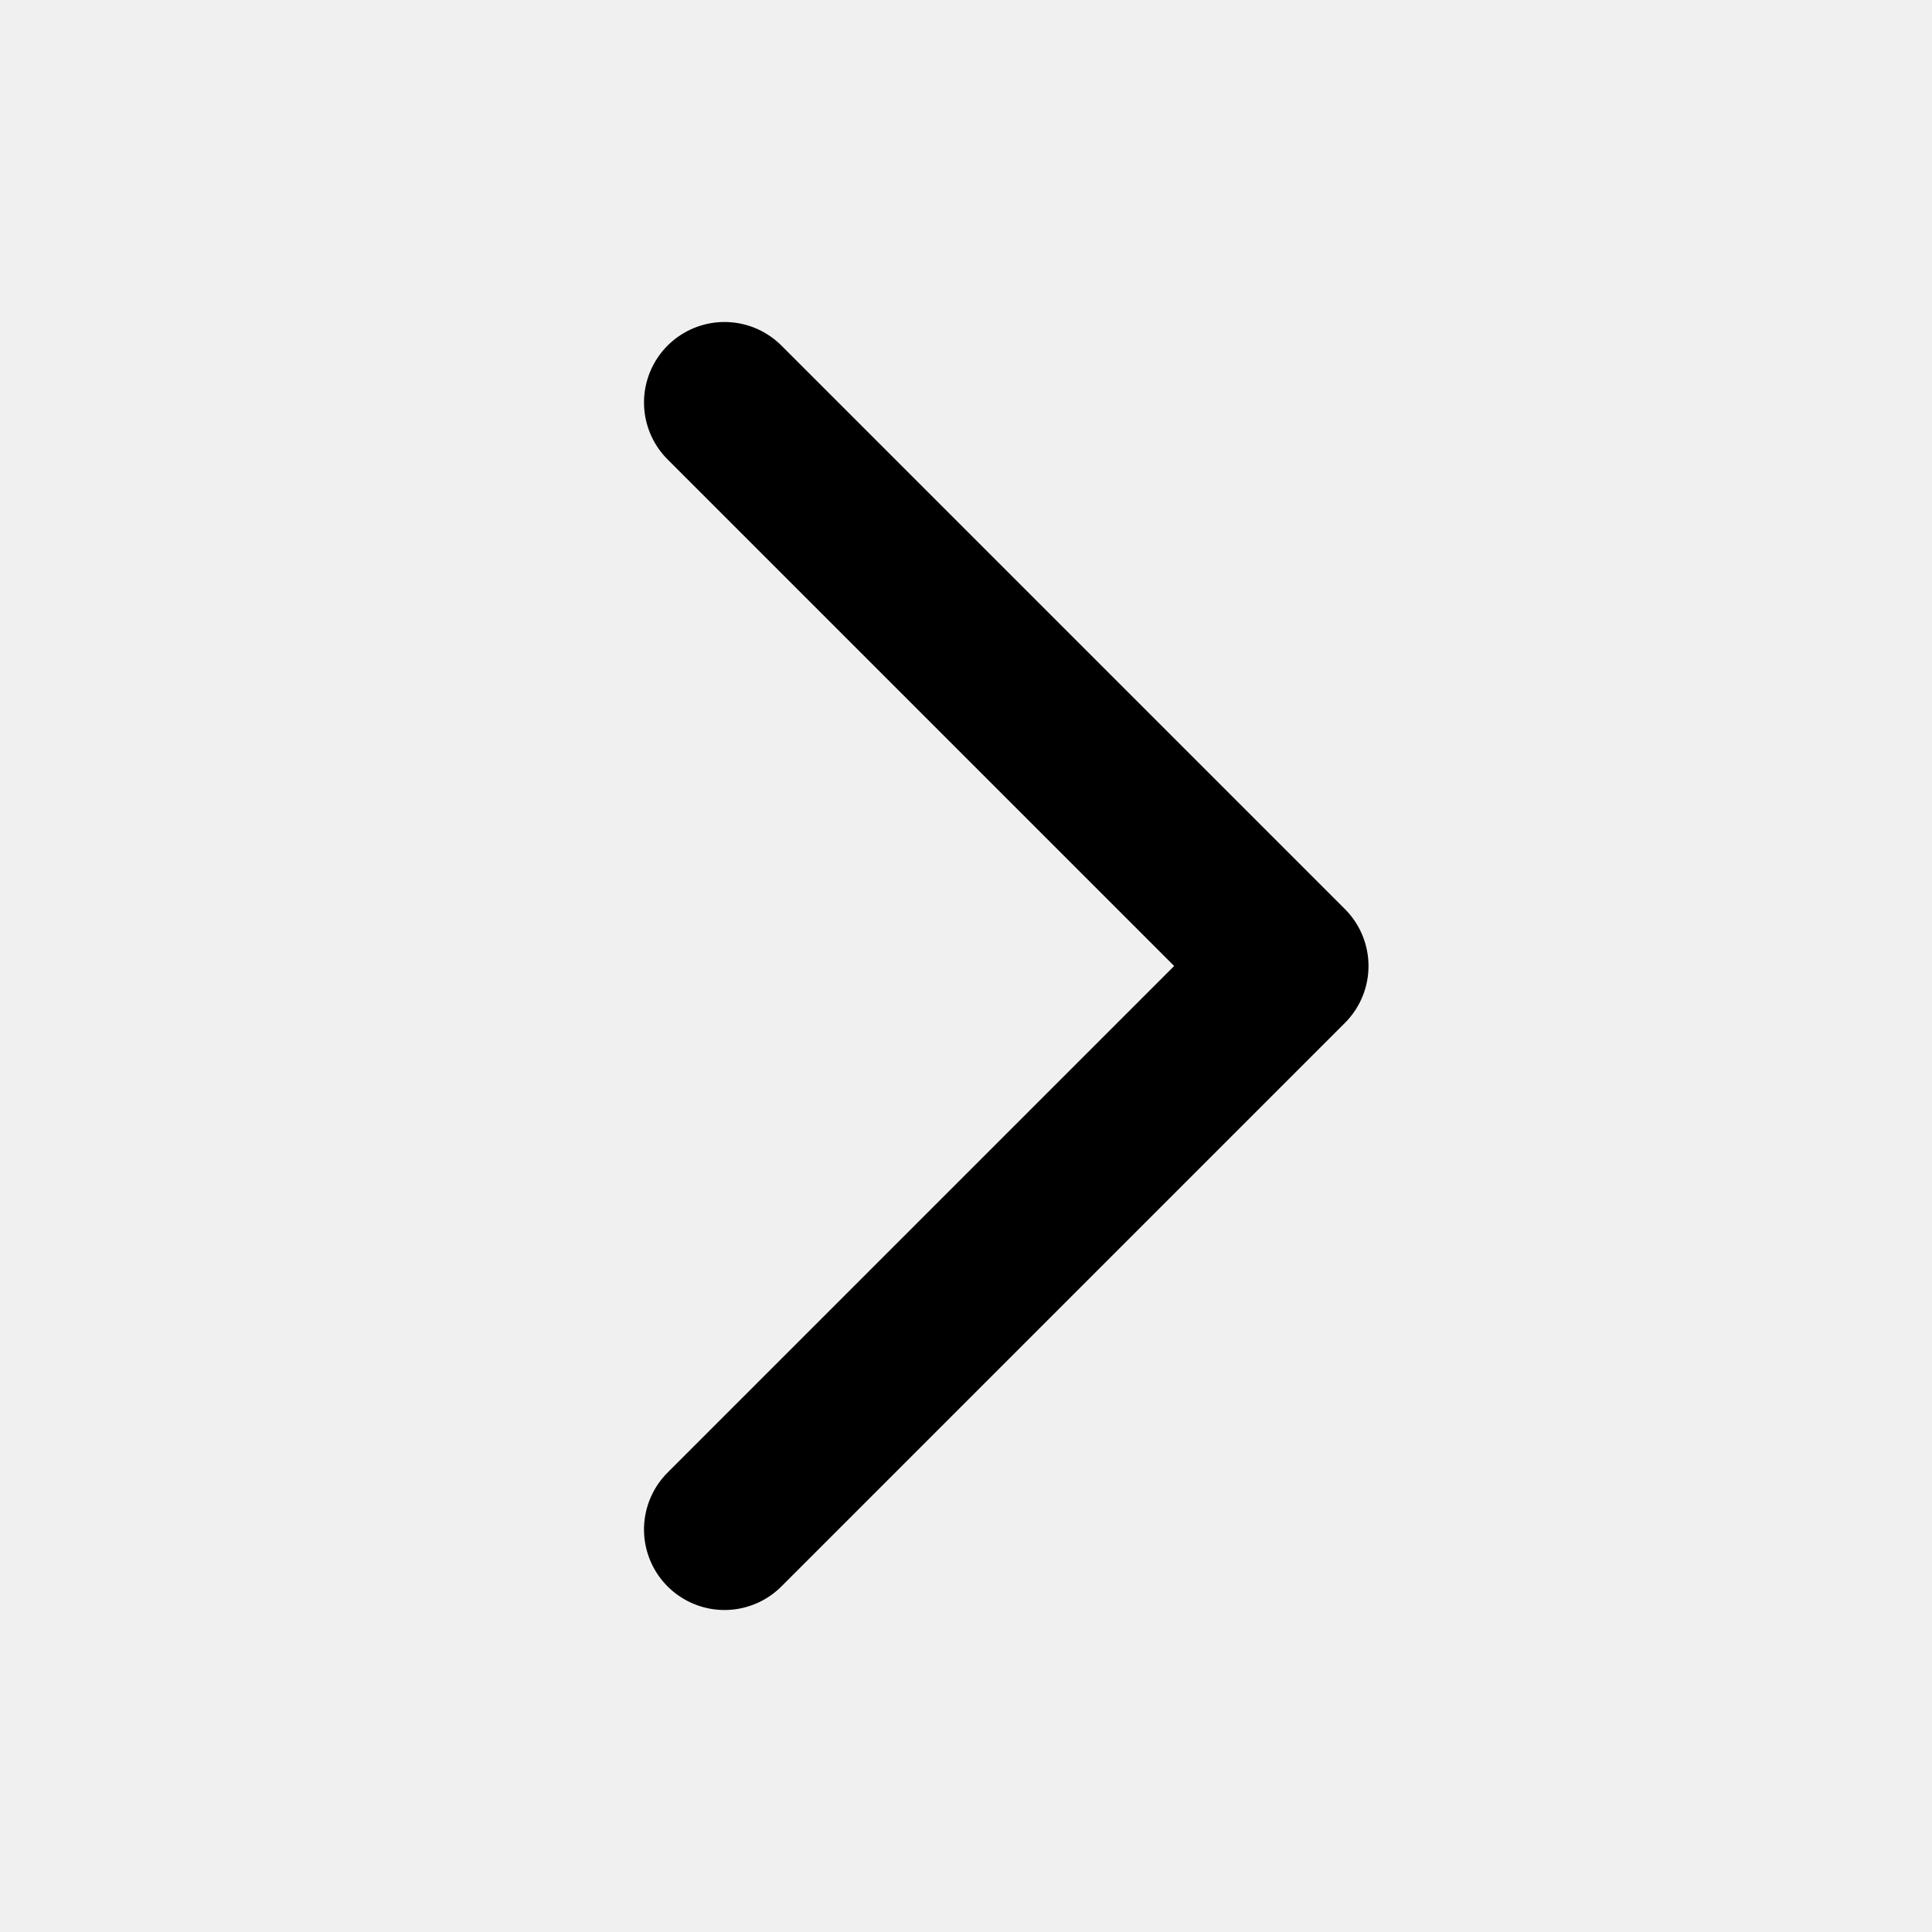
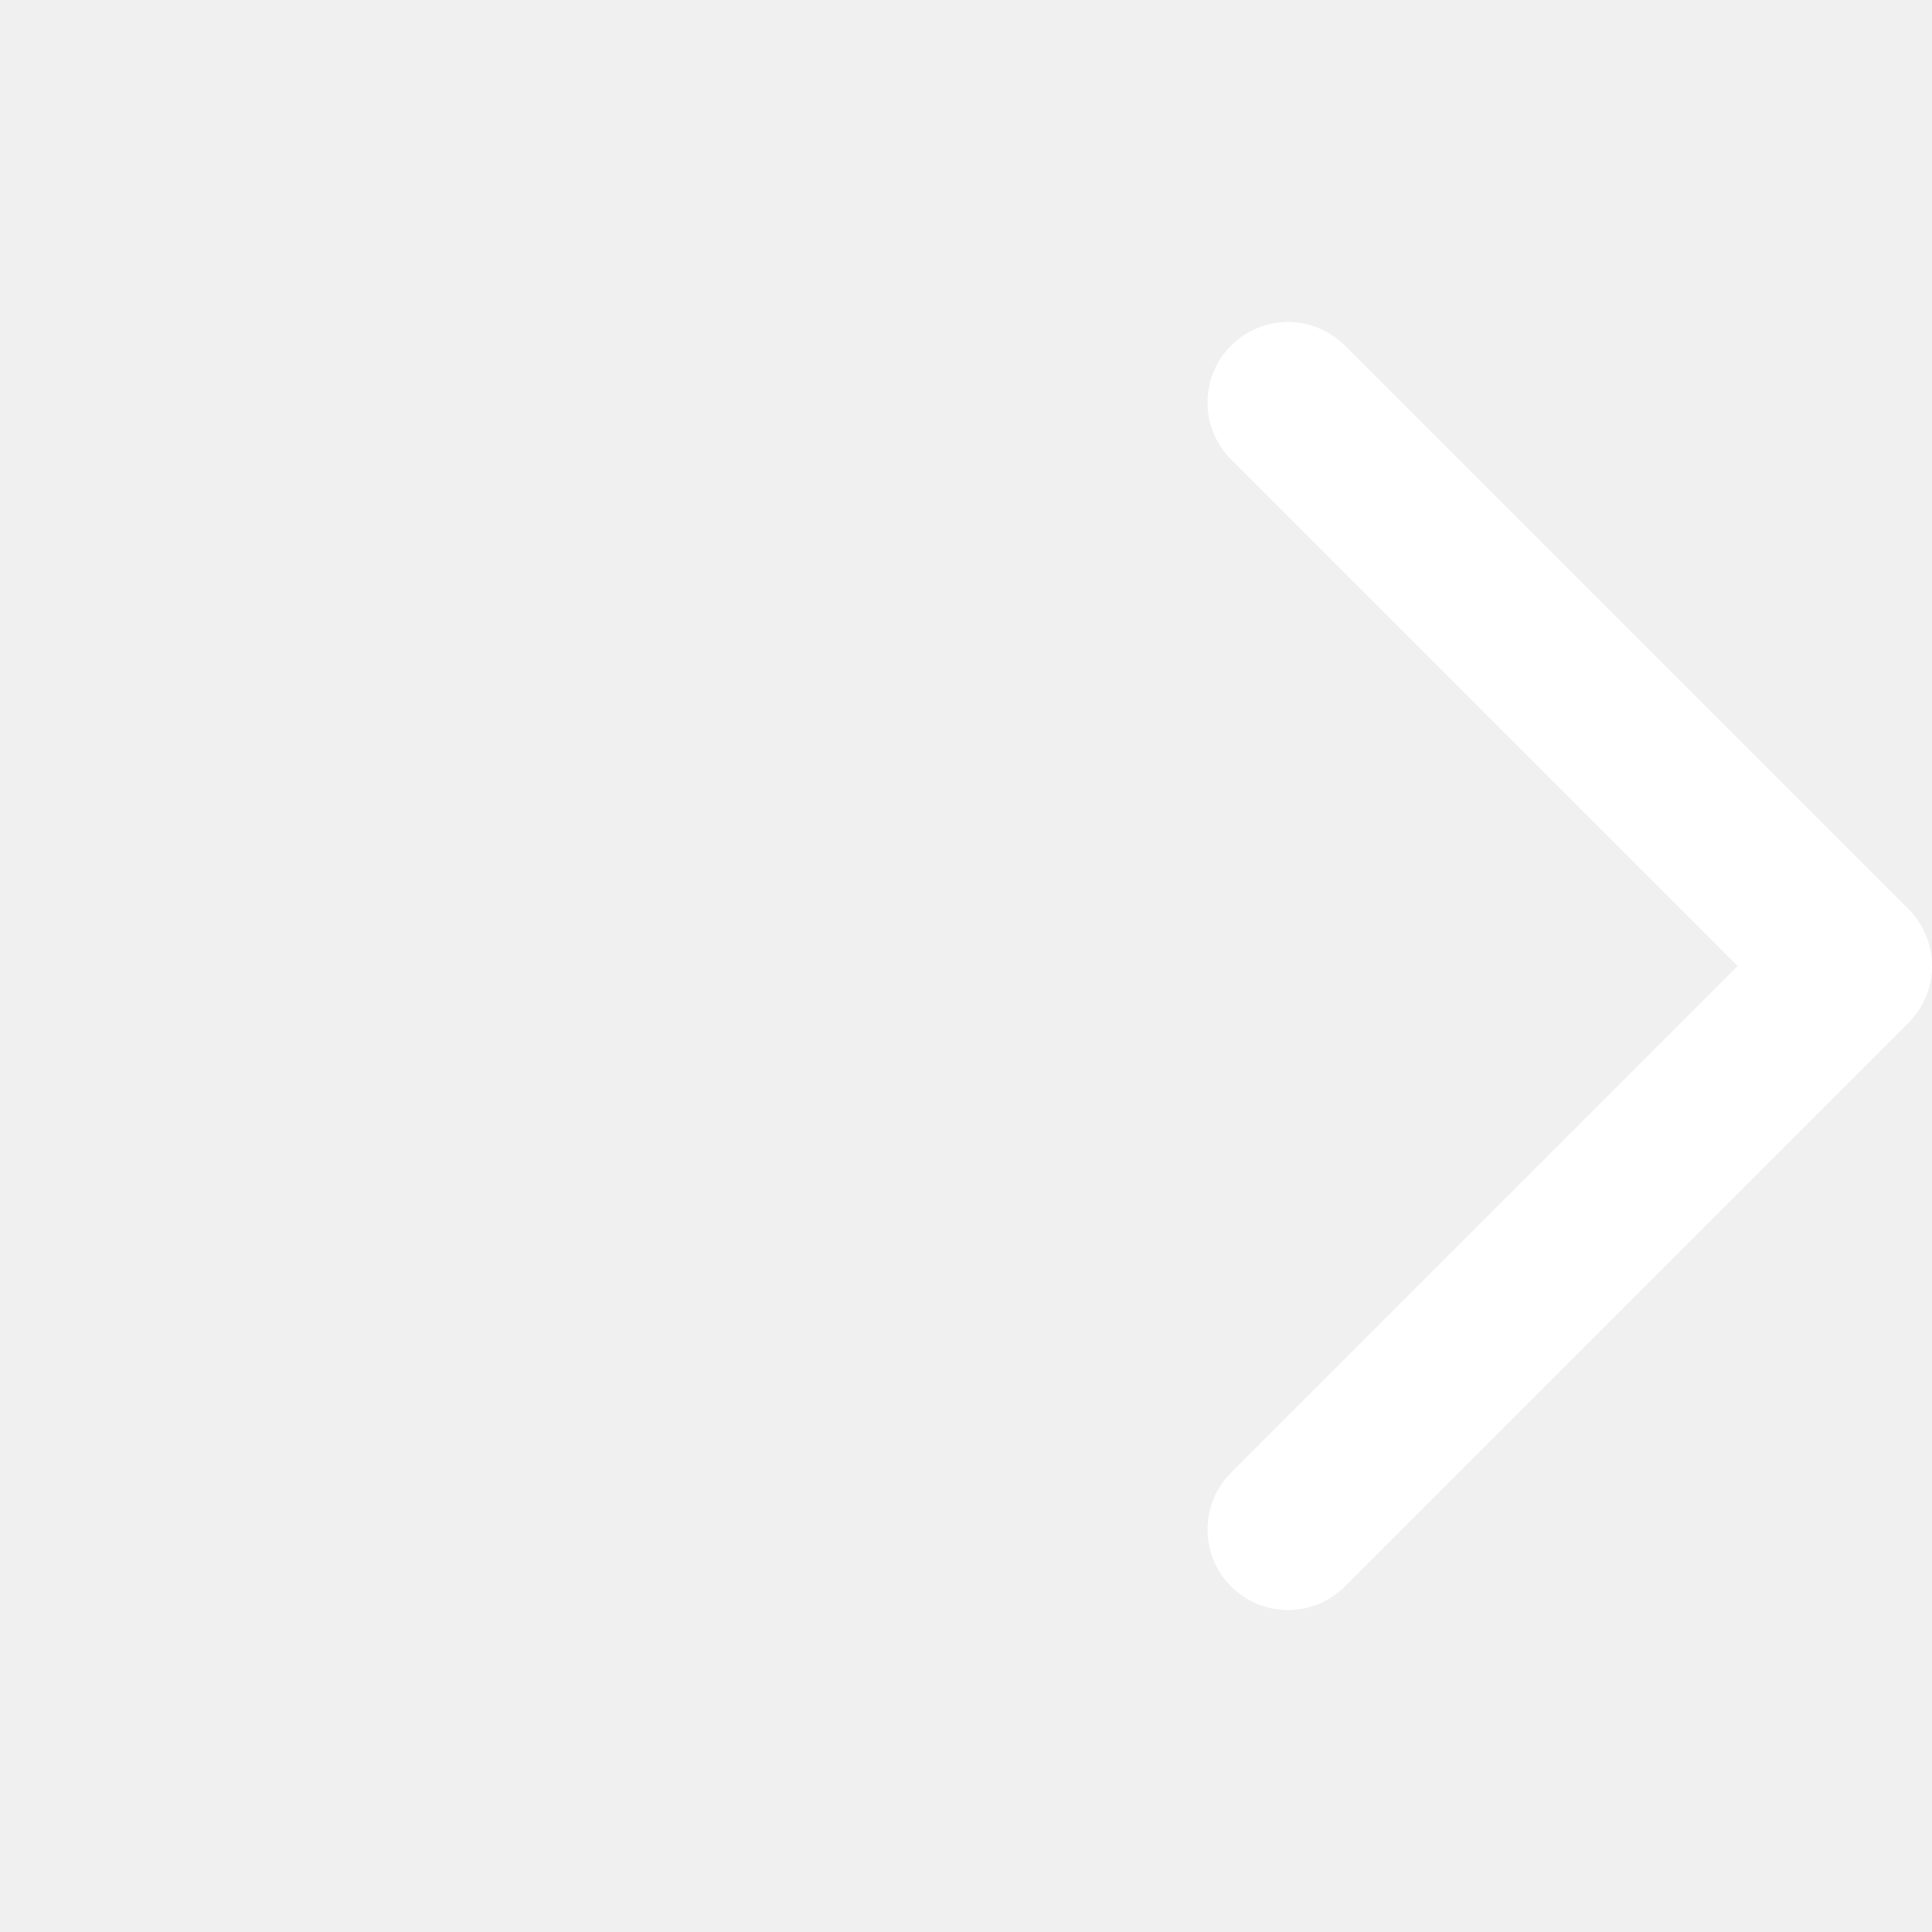
- <svg xmlns="http://www.w3.org/2000/svg" class="w-6 h-6" fill="none" stroke="currentColor" viewBox="0 0 24 24">
+ <svg xmlns="http://www.w3.org/2000/svg" class="w-6 h-6" fill="none" stroke="white" viewBox="-7 0 24 24">
  <path stroke-linecap="round" stroke-linejoin="round" stroke-width="2" d="M9 5l7 7-7 7" />
</svg>
